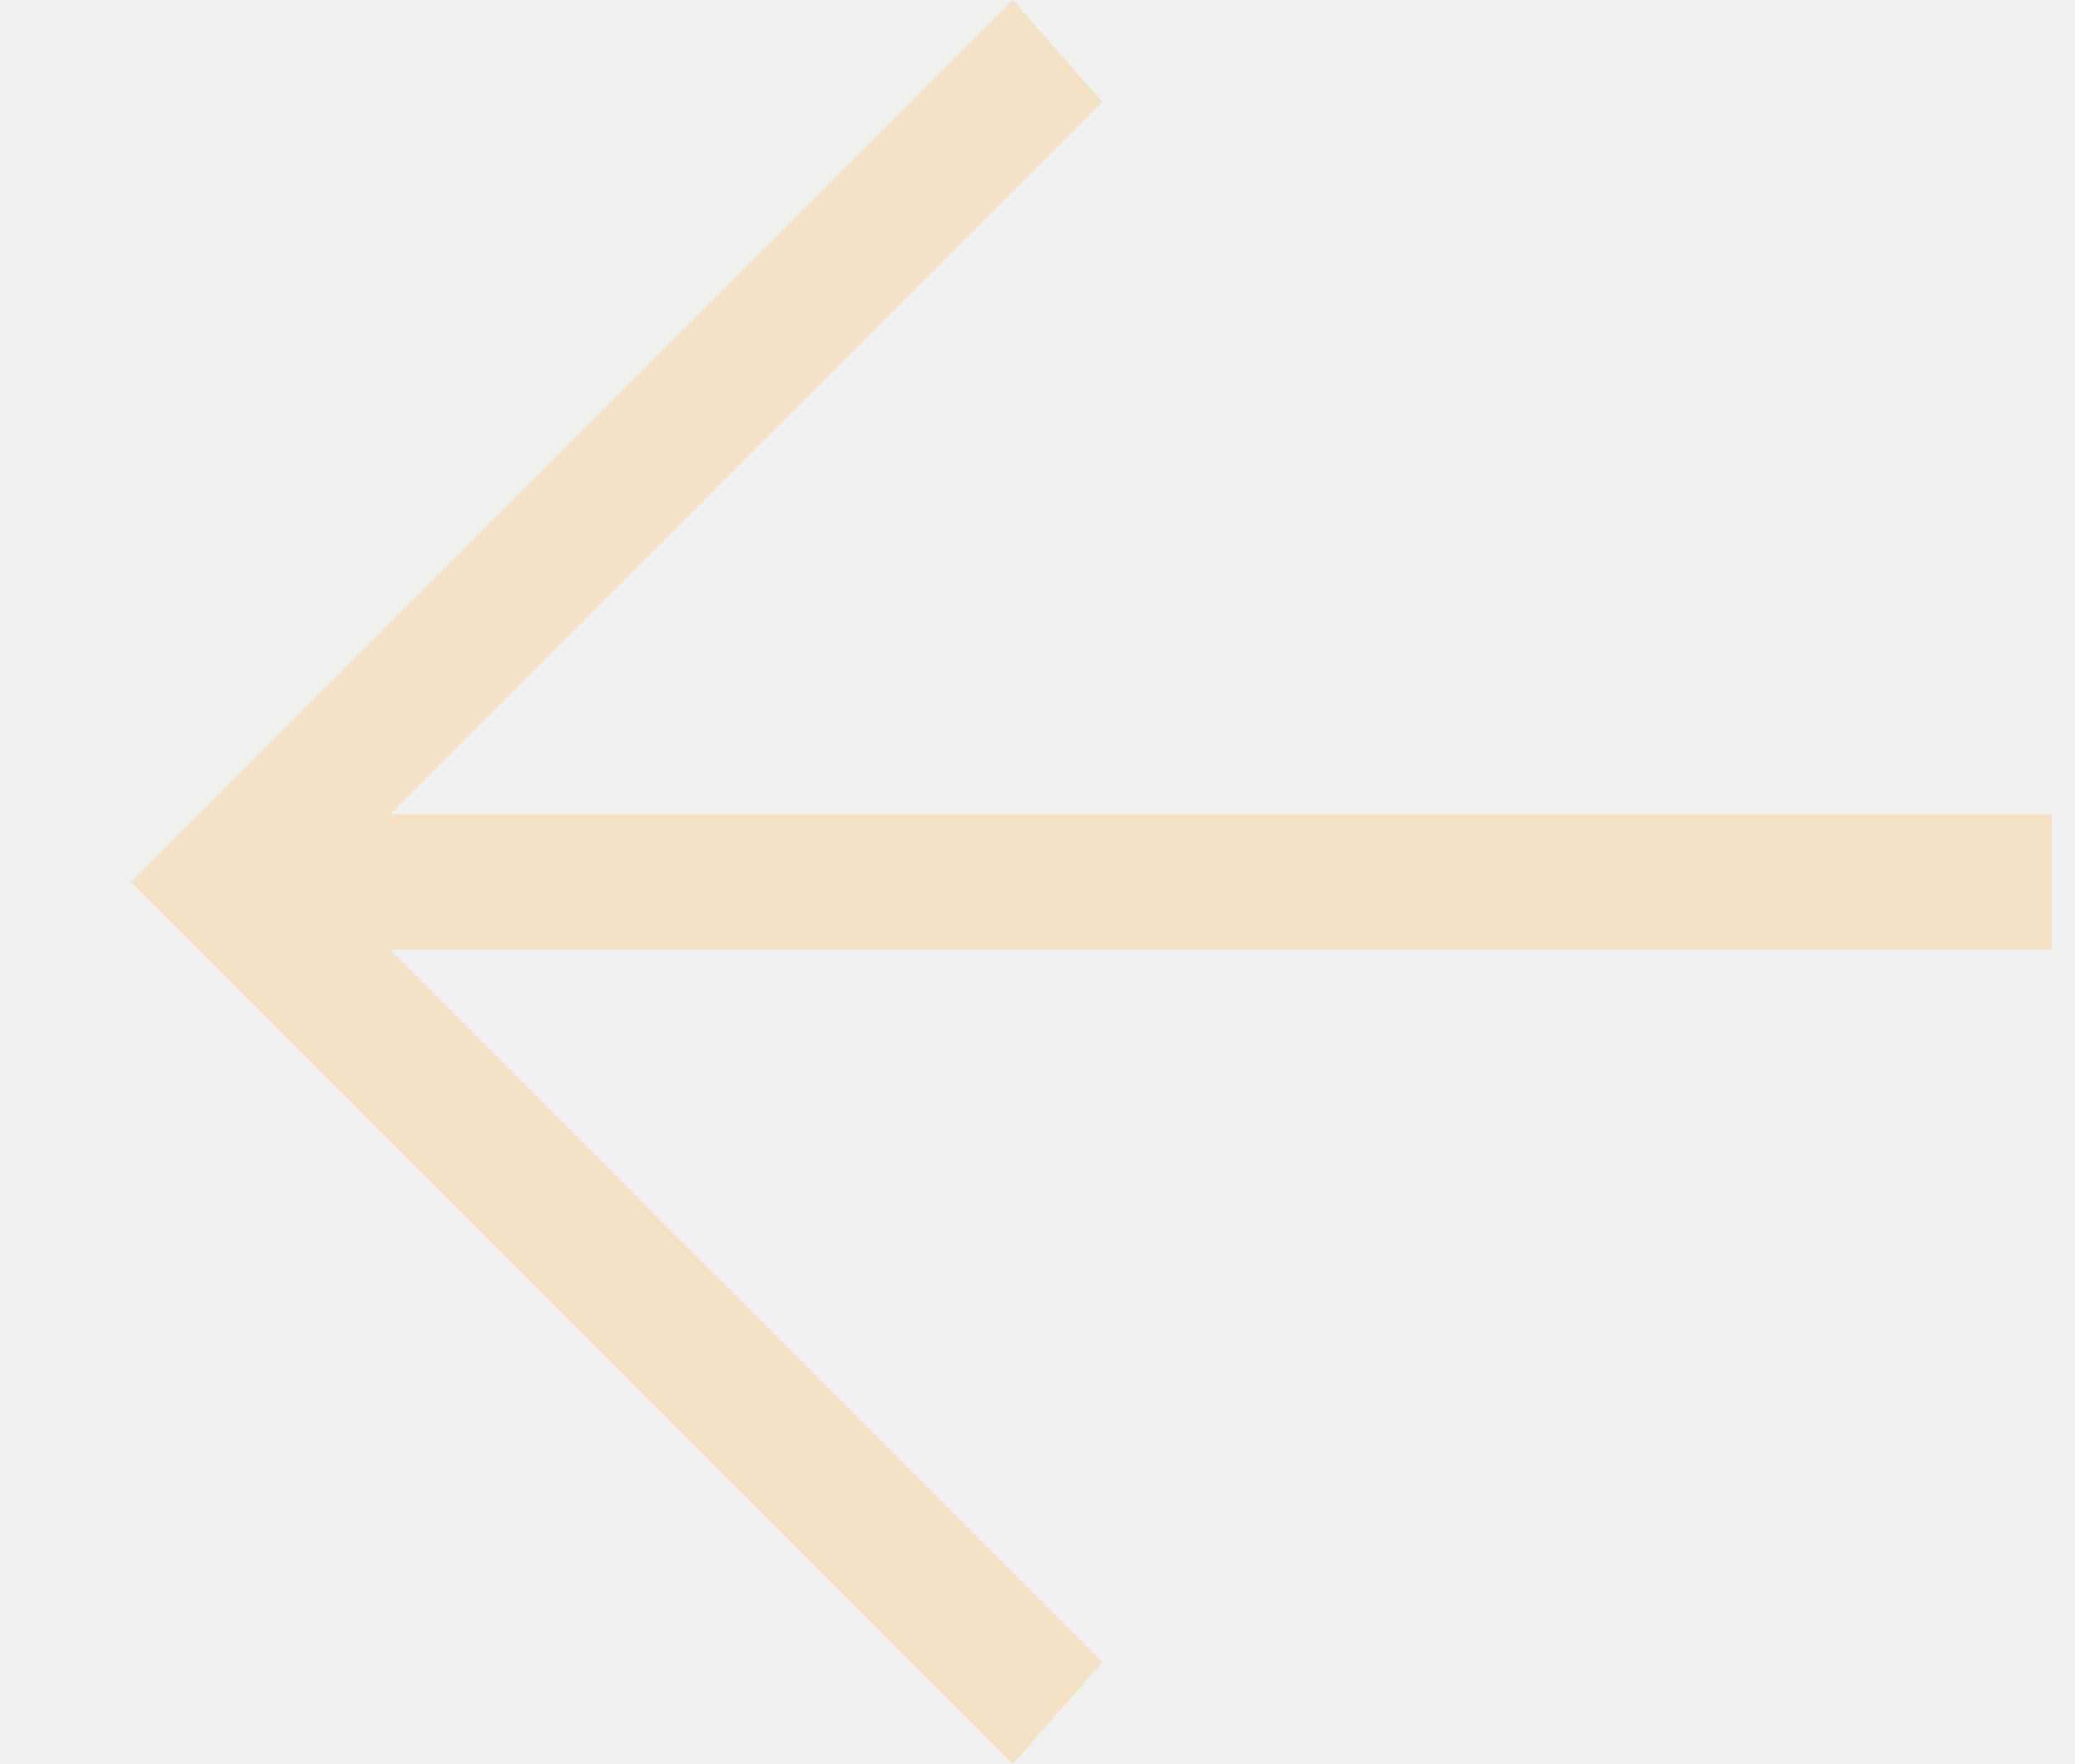
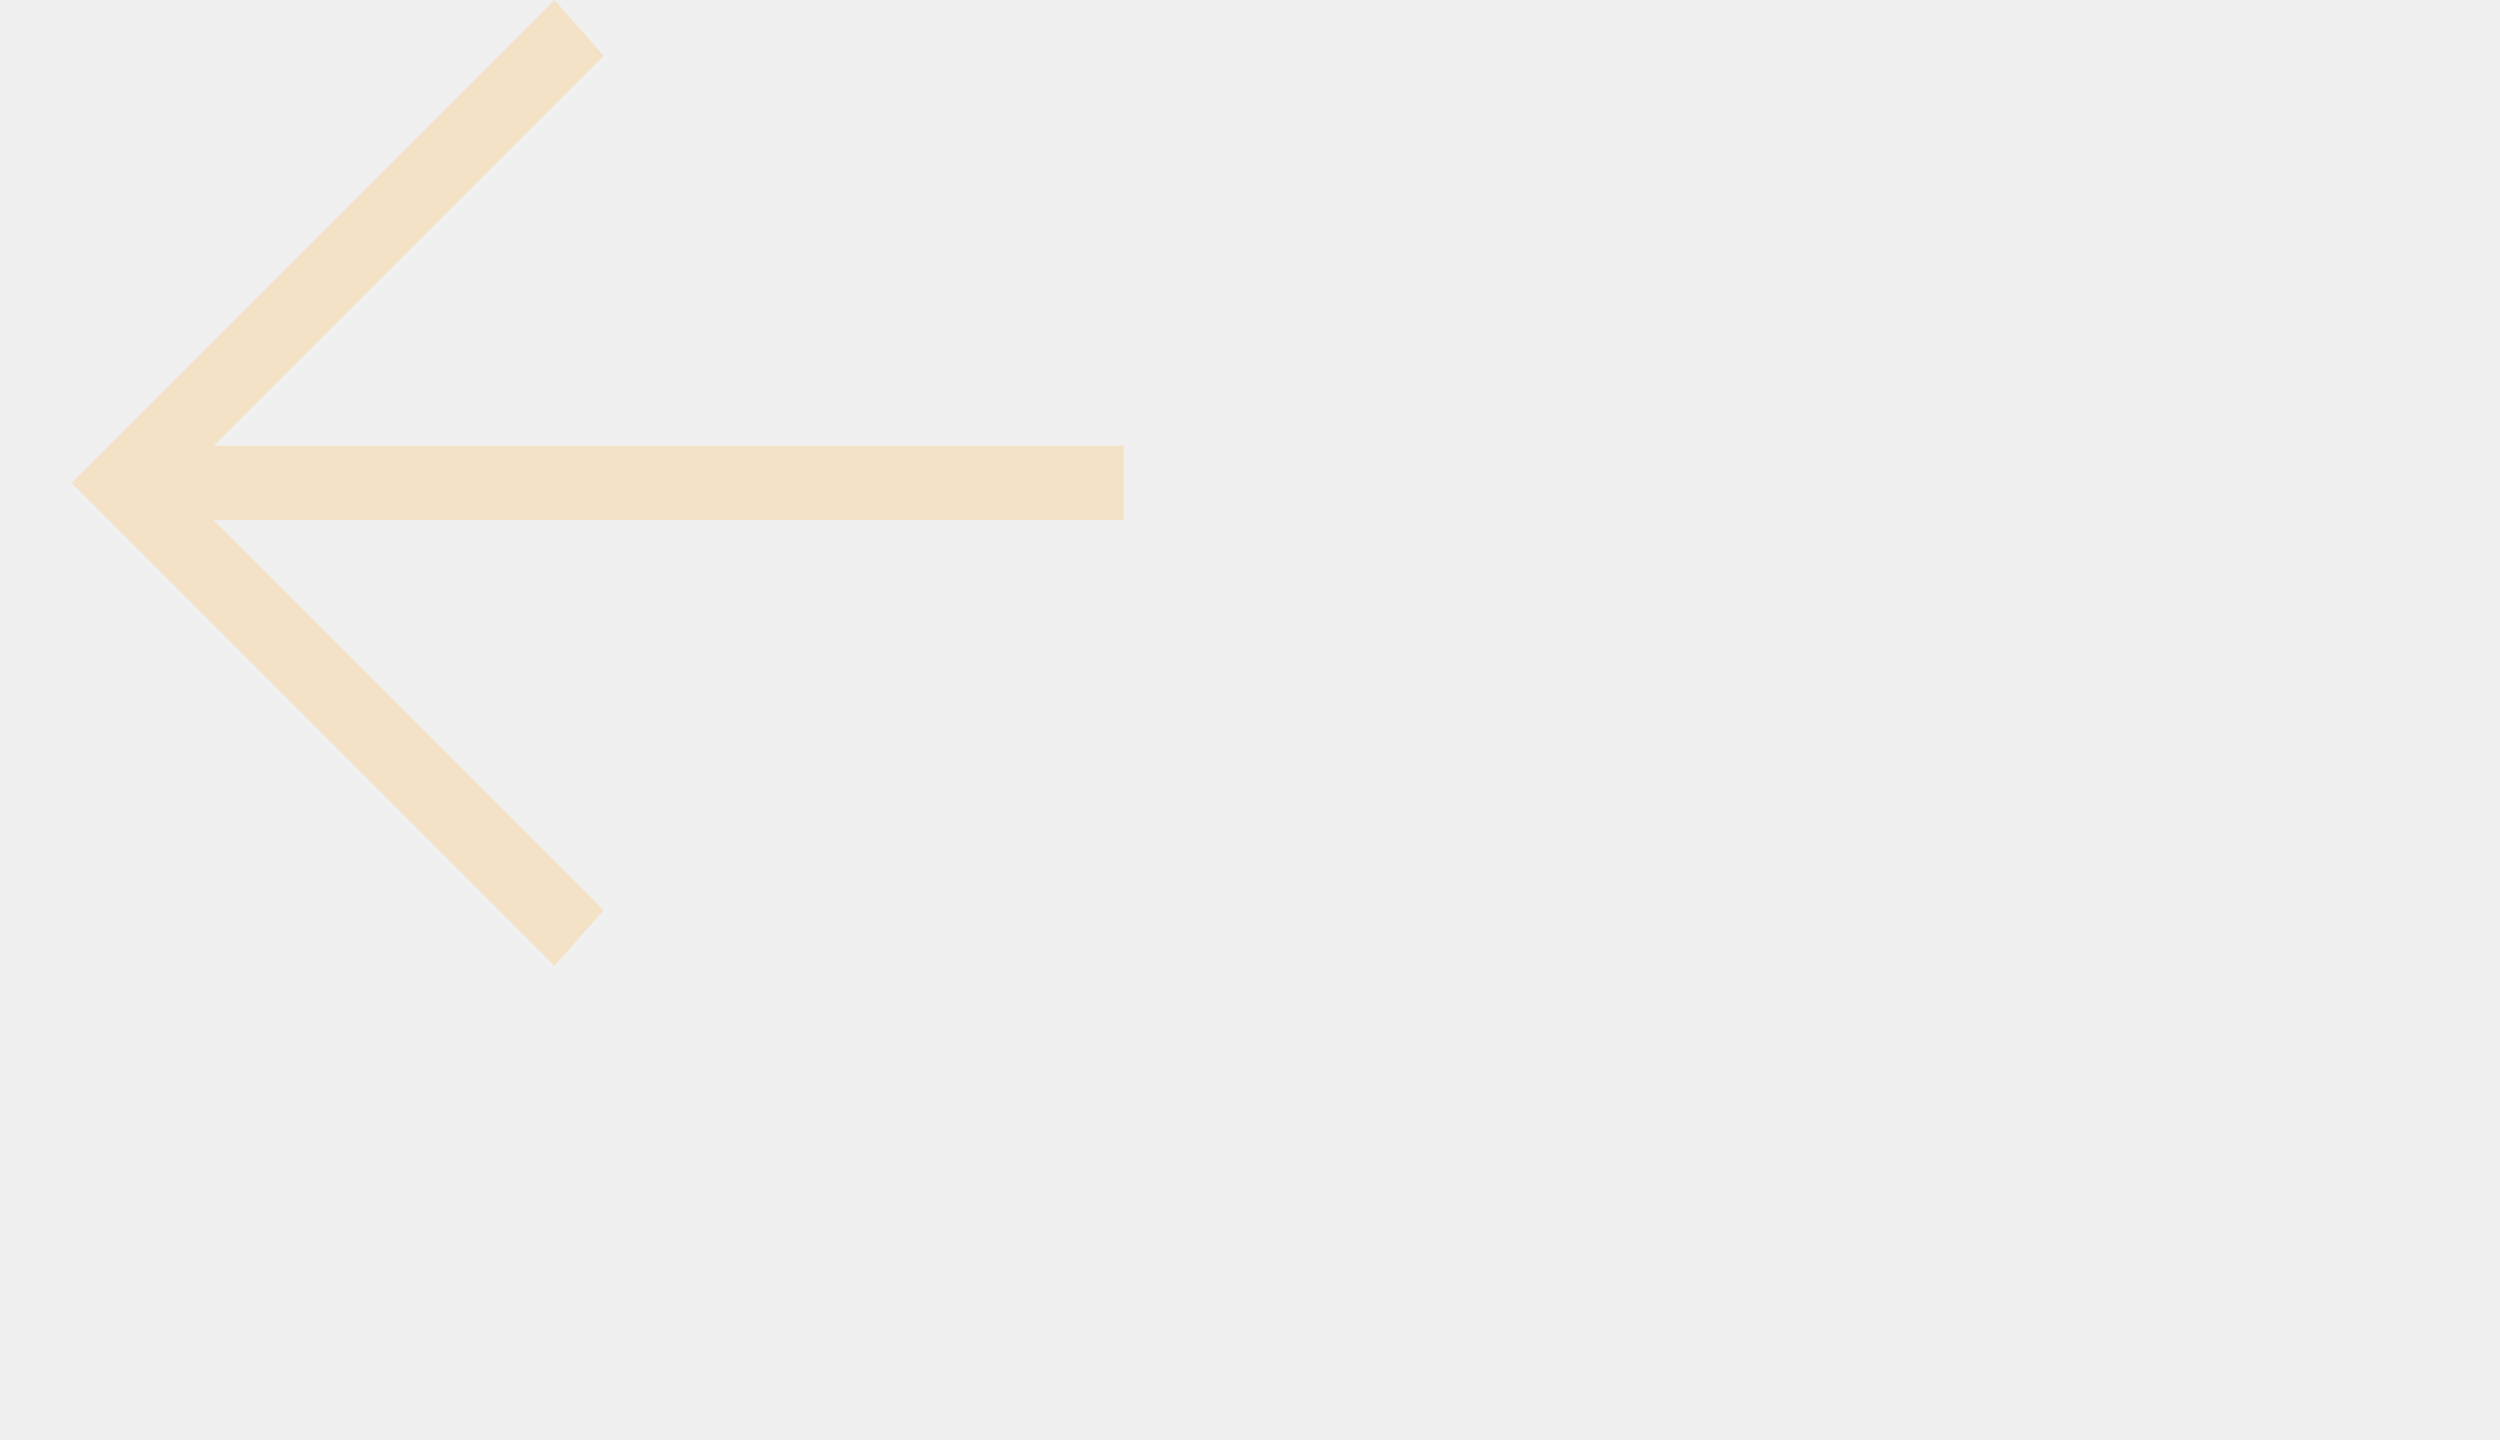
- <svg xmlns="http://www.w3.org/2000/svg" viewBox="0 0 60 51" fill="none">
+ <svg xmlns="http://www.w3.org/2000/svg" width="132" height="76" fill="none">
  <g id="mdi-light:arrow-up" clip-path="url(#clip0_351_1657)">
    <path id="Vector" d="M59.333 23.538L11.275 23.538L31.872 2.942L29.282 -1.11464e-06L3.782 25.5L29.282 51L31.872 48.058L11.275 27.462L59.333 27.462L59.333 23.538Z" fill="#F3E2C6" />
  </g>
  <defs>
    <clipPath id="clip0_351_1657">
      <rect width="51" height="58.846" fill="white" transform="matrix(4.37114e-08 1 1 -4.37114e-08 0.486816 0)" />
    </clipPath>
  </defs>
</svg>
